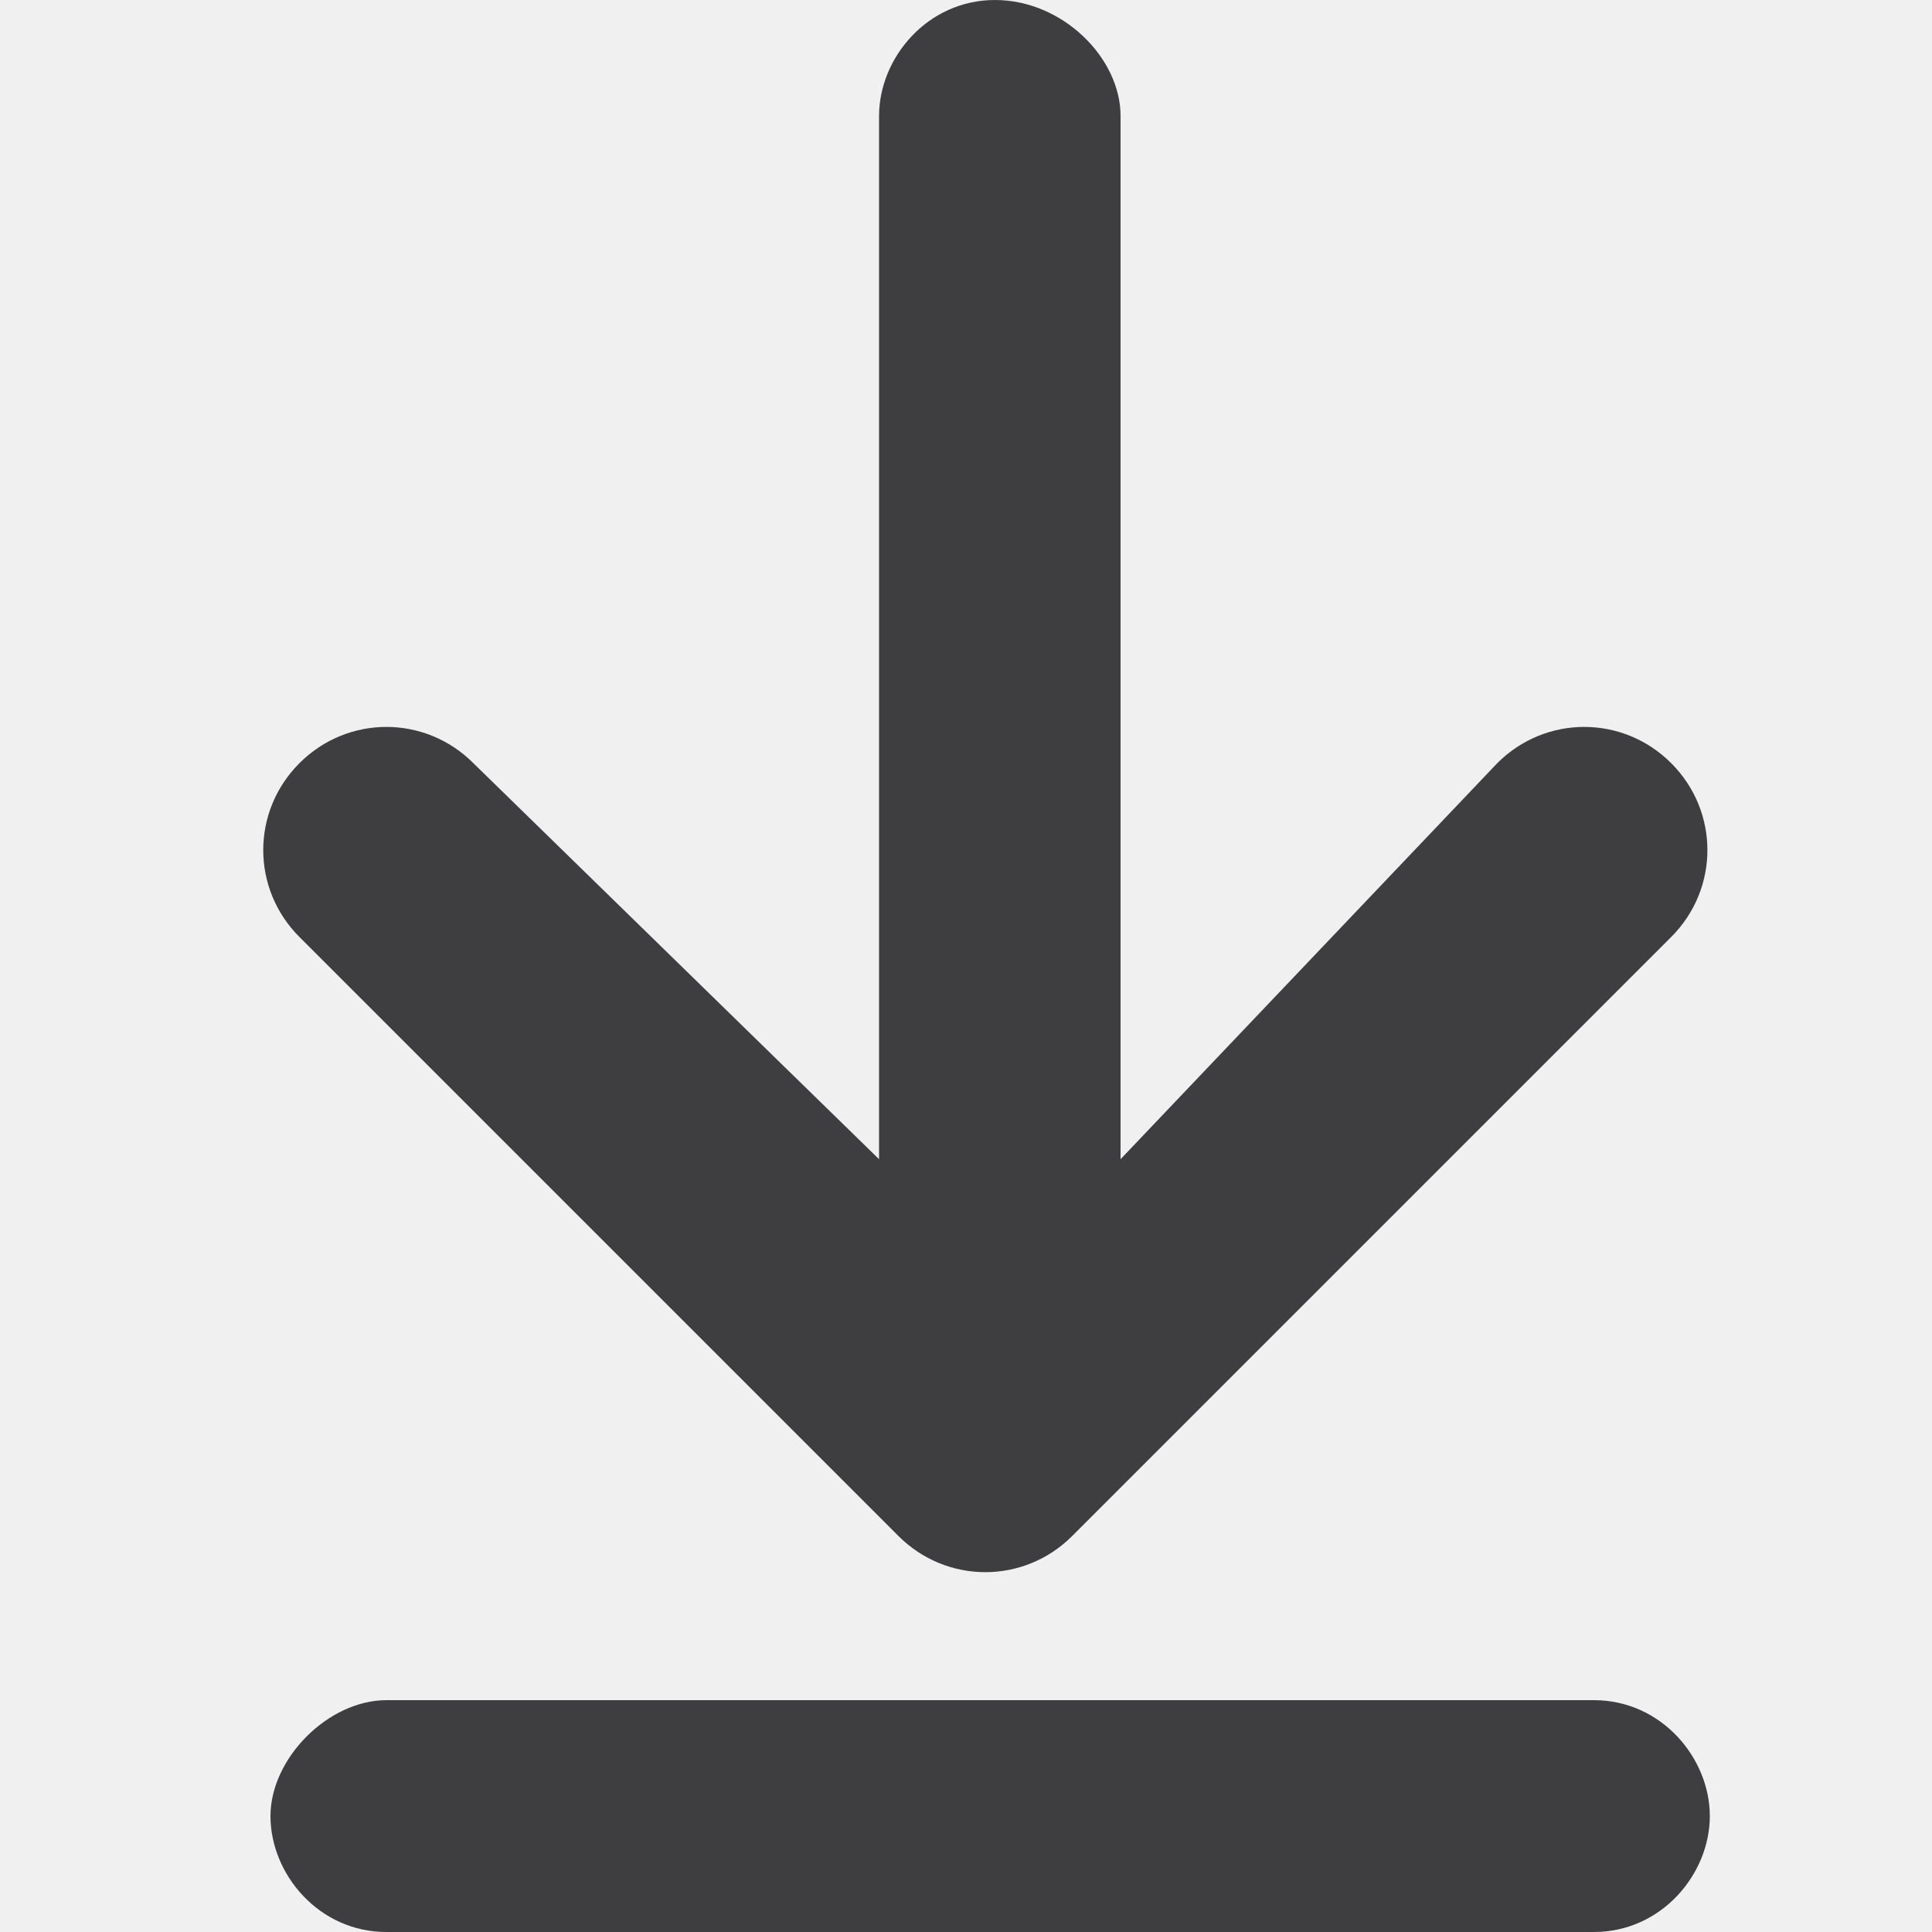
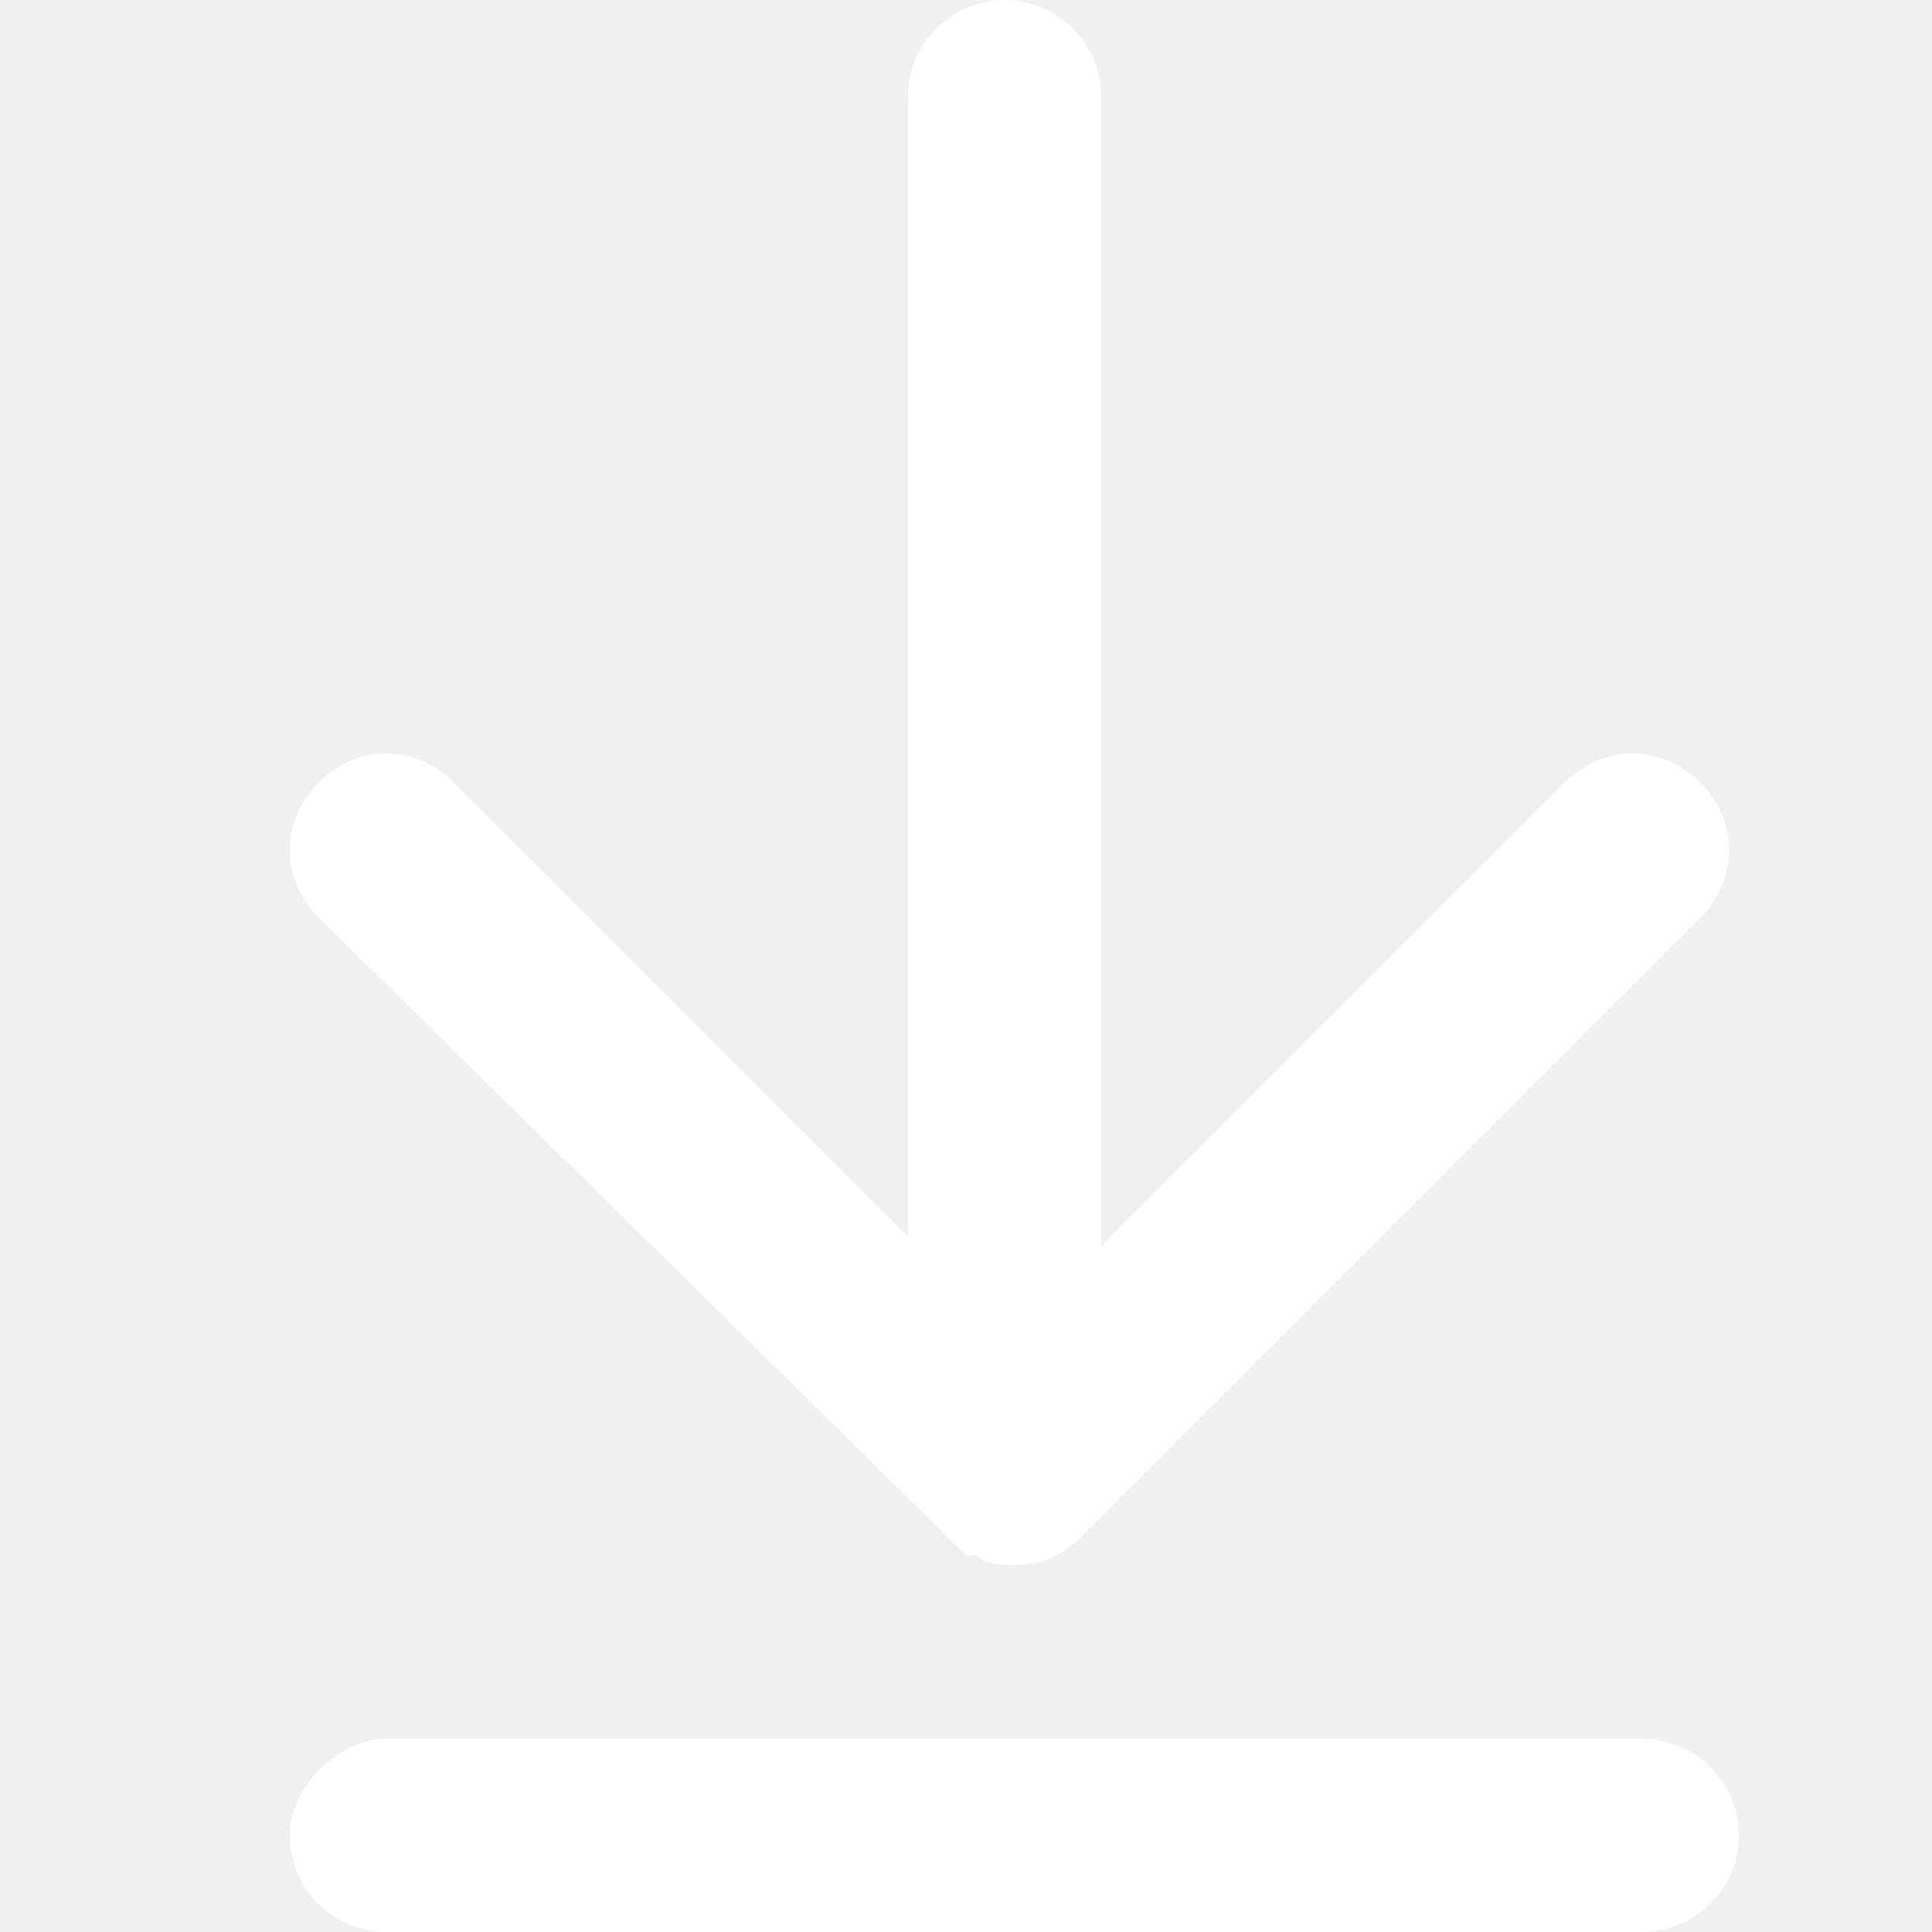
<svg xmlns="http://www.w3.org/2000/svg" version="1.1" id="Layer_1" x="0px" y="0px" viewBox="0 0 20 20" style="enable-background:new 0 0 20 20;" xml:space="preserve">
  <style type="text/css">
- 	.st0{fill:#3E3D40;}
+ 	.st0{fill:#FFFFFF;}
</style>
-   <path id="Combined-Shape" class="st0" d="M9.1,12L4.9,7.9c-0.5-0.5-1.3-0.5-1.8,0s-0.5,1.3,0,1.8l6.2,6.2c0.5,0.5,1.3,0.5,1.8,0  l6.2-6.2c0.5-0.5,0.5-1.3,0-1.8s-1.3-0.5-1.8,0L11.6,12V1.2C11.6,0.6,11,0,10.3,0C9.6,0,9.1,0.6,9.1,1.2V12z M4,20  c-0.7,0-1.2-0.6-1.2-1.2s0.6-1.2,1.2-1.2h12.5c0.7,0,1.2,0.6,1.2,1.2S17.2,20,16.5,20H4z" />
+   <path id="Fill-1" class="st0" d="M17,18H4c-0.5,0-1,0.5-1,1c0,0.6,0.5,1,1,1h13c0.5,0,1-0.4,1-1C18,18.4,17.5,18,17,18" />
+   <path id="Fill-3" class="st0" d="M9.8,15.9C9.8,15.9,9.8,15.9,9.8,15.9C9.9,16,10,16.1,10,16.1c0,0,0,0,0.1,0  c0.1,0.1,0.3,0.1,0.4,0.1h0c0,0,0,0,0,0c0.3,0,0.5-0.1,0.7-0.3c0,0,0,0,0,0l6.4-6.4c0.4-0.4,0.4-1,0-1.4c-0.4-0.4-1-0.4-1.4,0  l-4.8,4.8V1c0-0.6-0.5-1-1-1c-0.5,0-1,0.4-1,1v11.8L4.7,8.1c-0.4-0.4-1-0.4-1.4,0c-0.4,0.4-0.4,1,0,1.4L9.8,15.9z" />
</svg>
